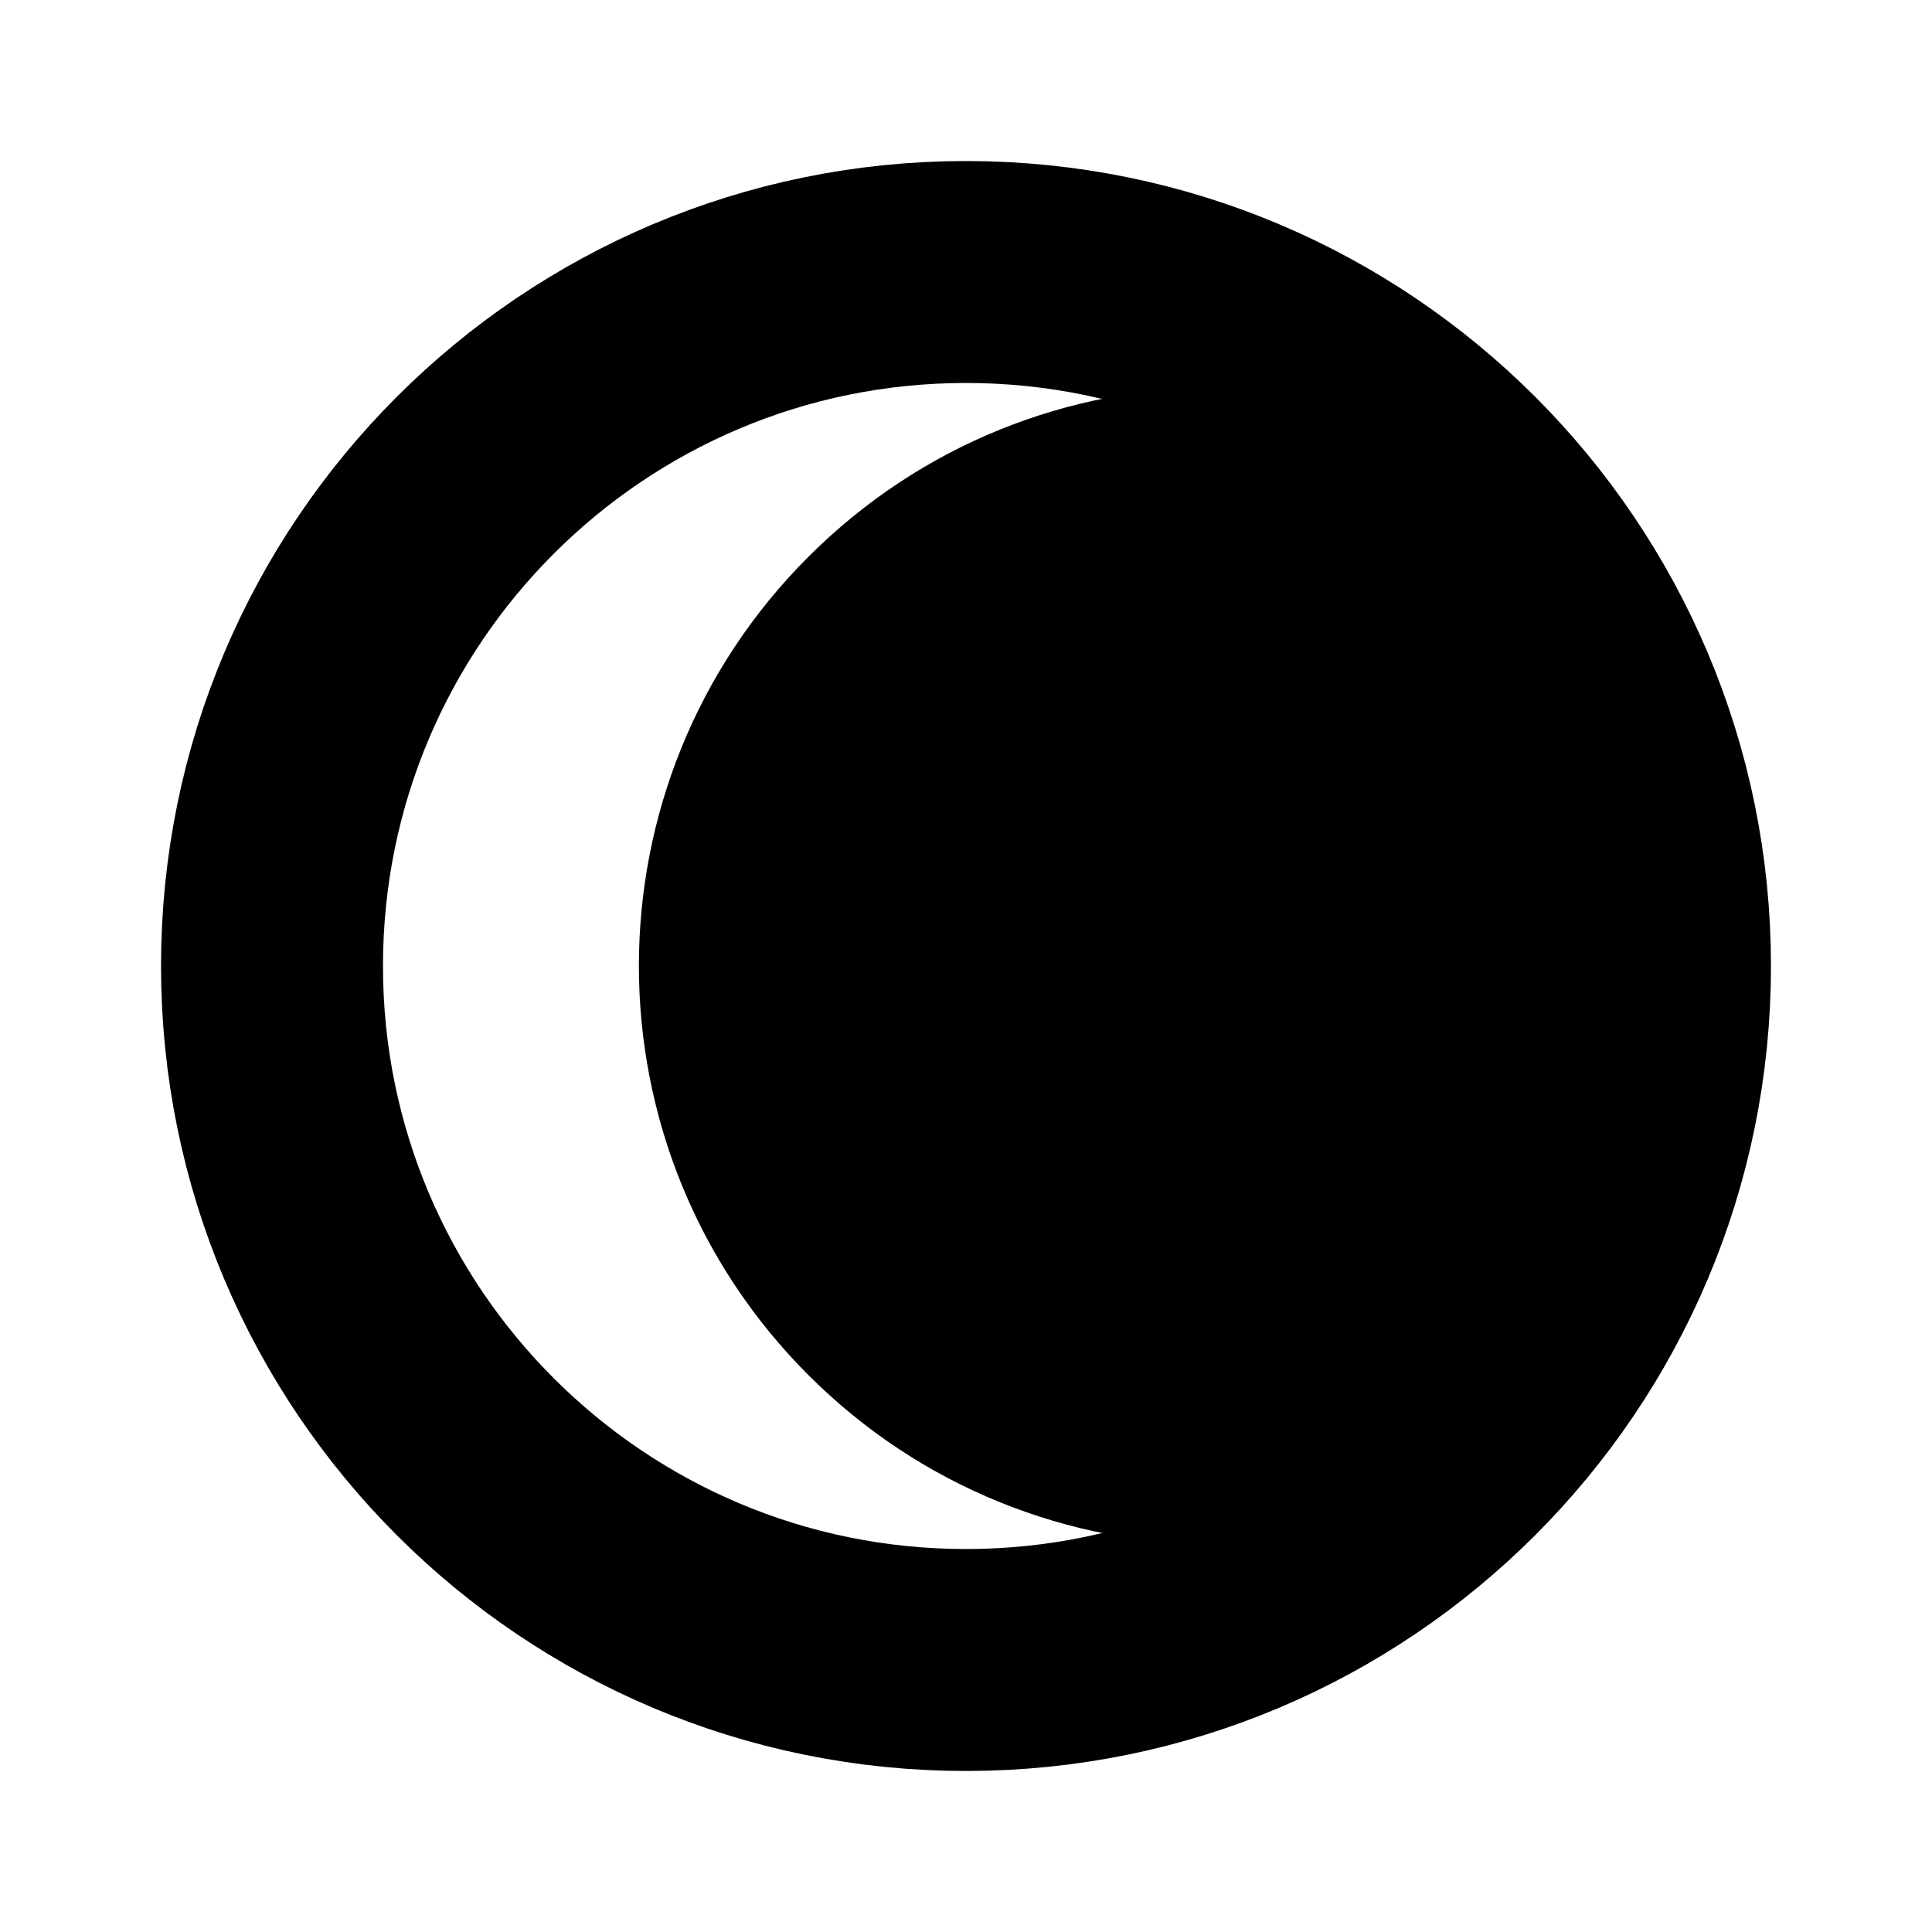
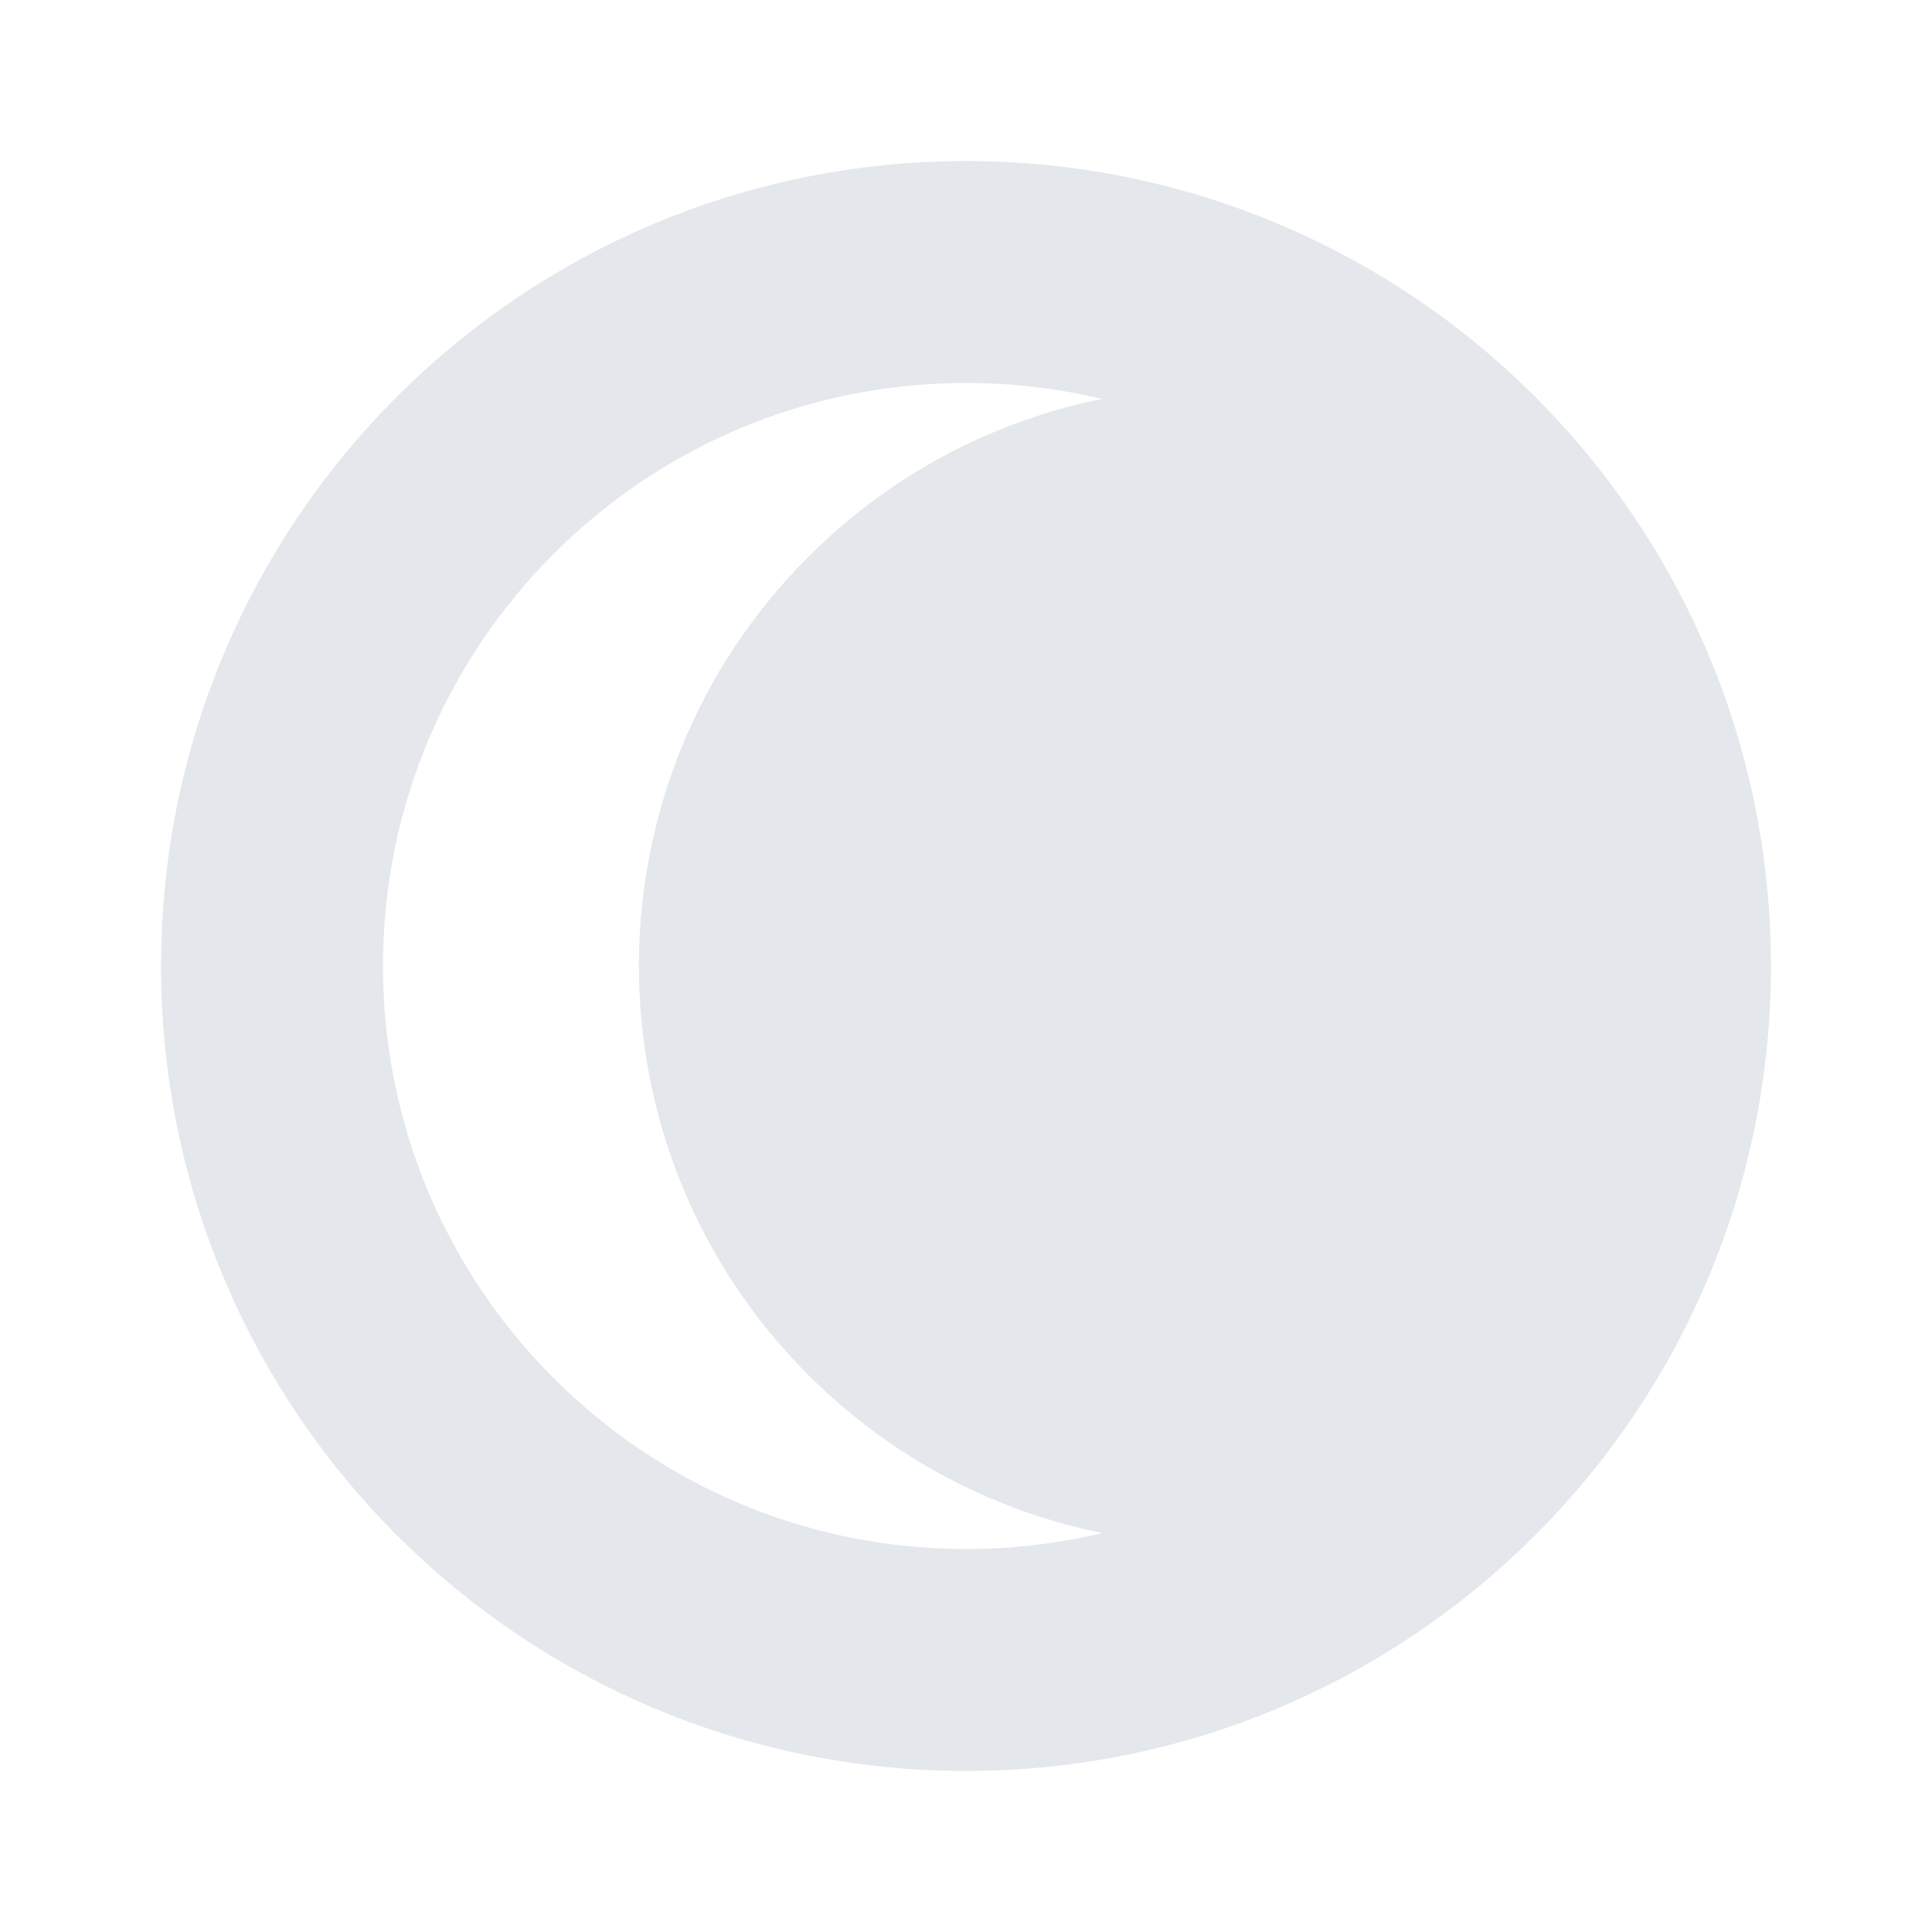
<svg xmlns="http://www.w3.org/2000/svg" width="48" height="48" viewBox="0 0 12.7 12.7" version="1.1" id="svg5">
  <defs id="defs2" />
  <g id="layer1">
-     <ellipse style="fill:none;stroke:#000000;stroke-width:1.459;stroke-linejoin:round;stroke-dashoffset:5.075" id="path846" cx="6.35" cy="6.35" rx="4.562" ry="4.562" />
-     <path style="fill:#000000;fill-opacity:1;stroke:none;stroke-width:0.252;stroke-linejoin:round;stroke-miterlimit:4;stroke-dasharray:none;stroke-dashoffset:5.075" id="path950" d="m 10.693,9.039 a 3.803,3.803 0 0 1 -5.379,10e-8 3.803,3.803 0 0 1 -2e-7,-5.379 3.803,3.803 0 0 1 5.379,-2e-7" />
+     <ellipse style="fill:none;stroke:#e4e7eb;stroke-width:1.459;stroke-linejoin:round;stroke-dashoffset:5.075;stroke-opacity:1" id="path846" cx="6.35" cy="6.35" rx="4.562" ry="4.562" />
+     <path style="fill:#e4e7eb;fill-opacity:1;stroke:none;stroke-width:0.252;stroke-linejoin:round;stroke-miterlimit:4;stroke-dasharray:none;stroke-dashoffset:5.075" id="path950" d="m 10.693,9.039 a 3.803,3.803 0 0 1 -5.379,10e-8 3.803,3.803 0 0 1 -2e-7,-5.379 3.803,3.803 0 0 1 5.379,-2e-7" />
  </g>
</svg>
